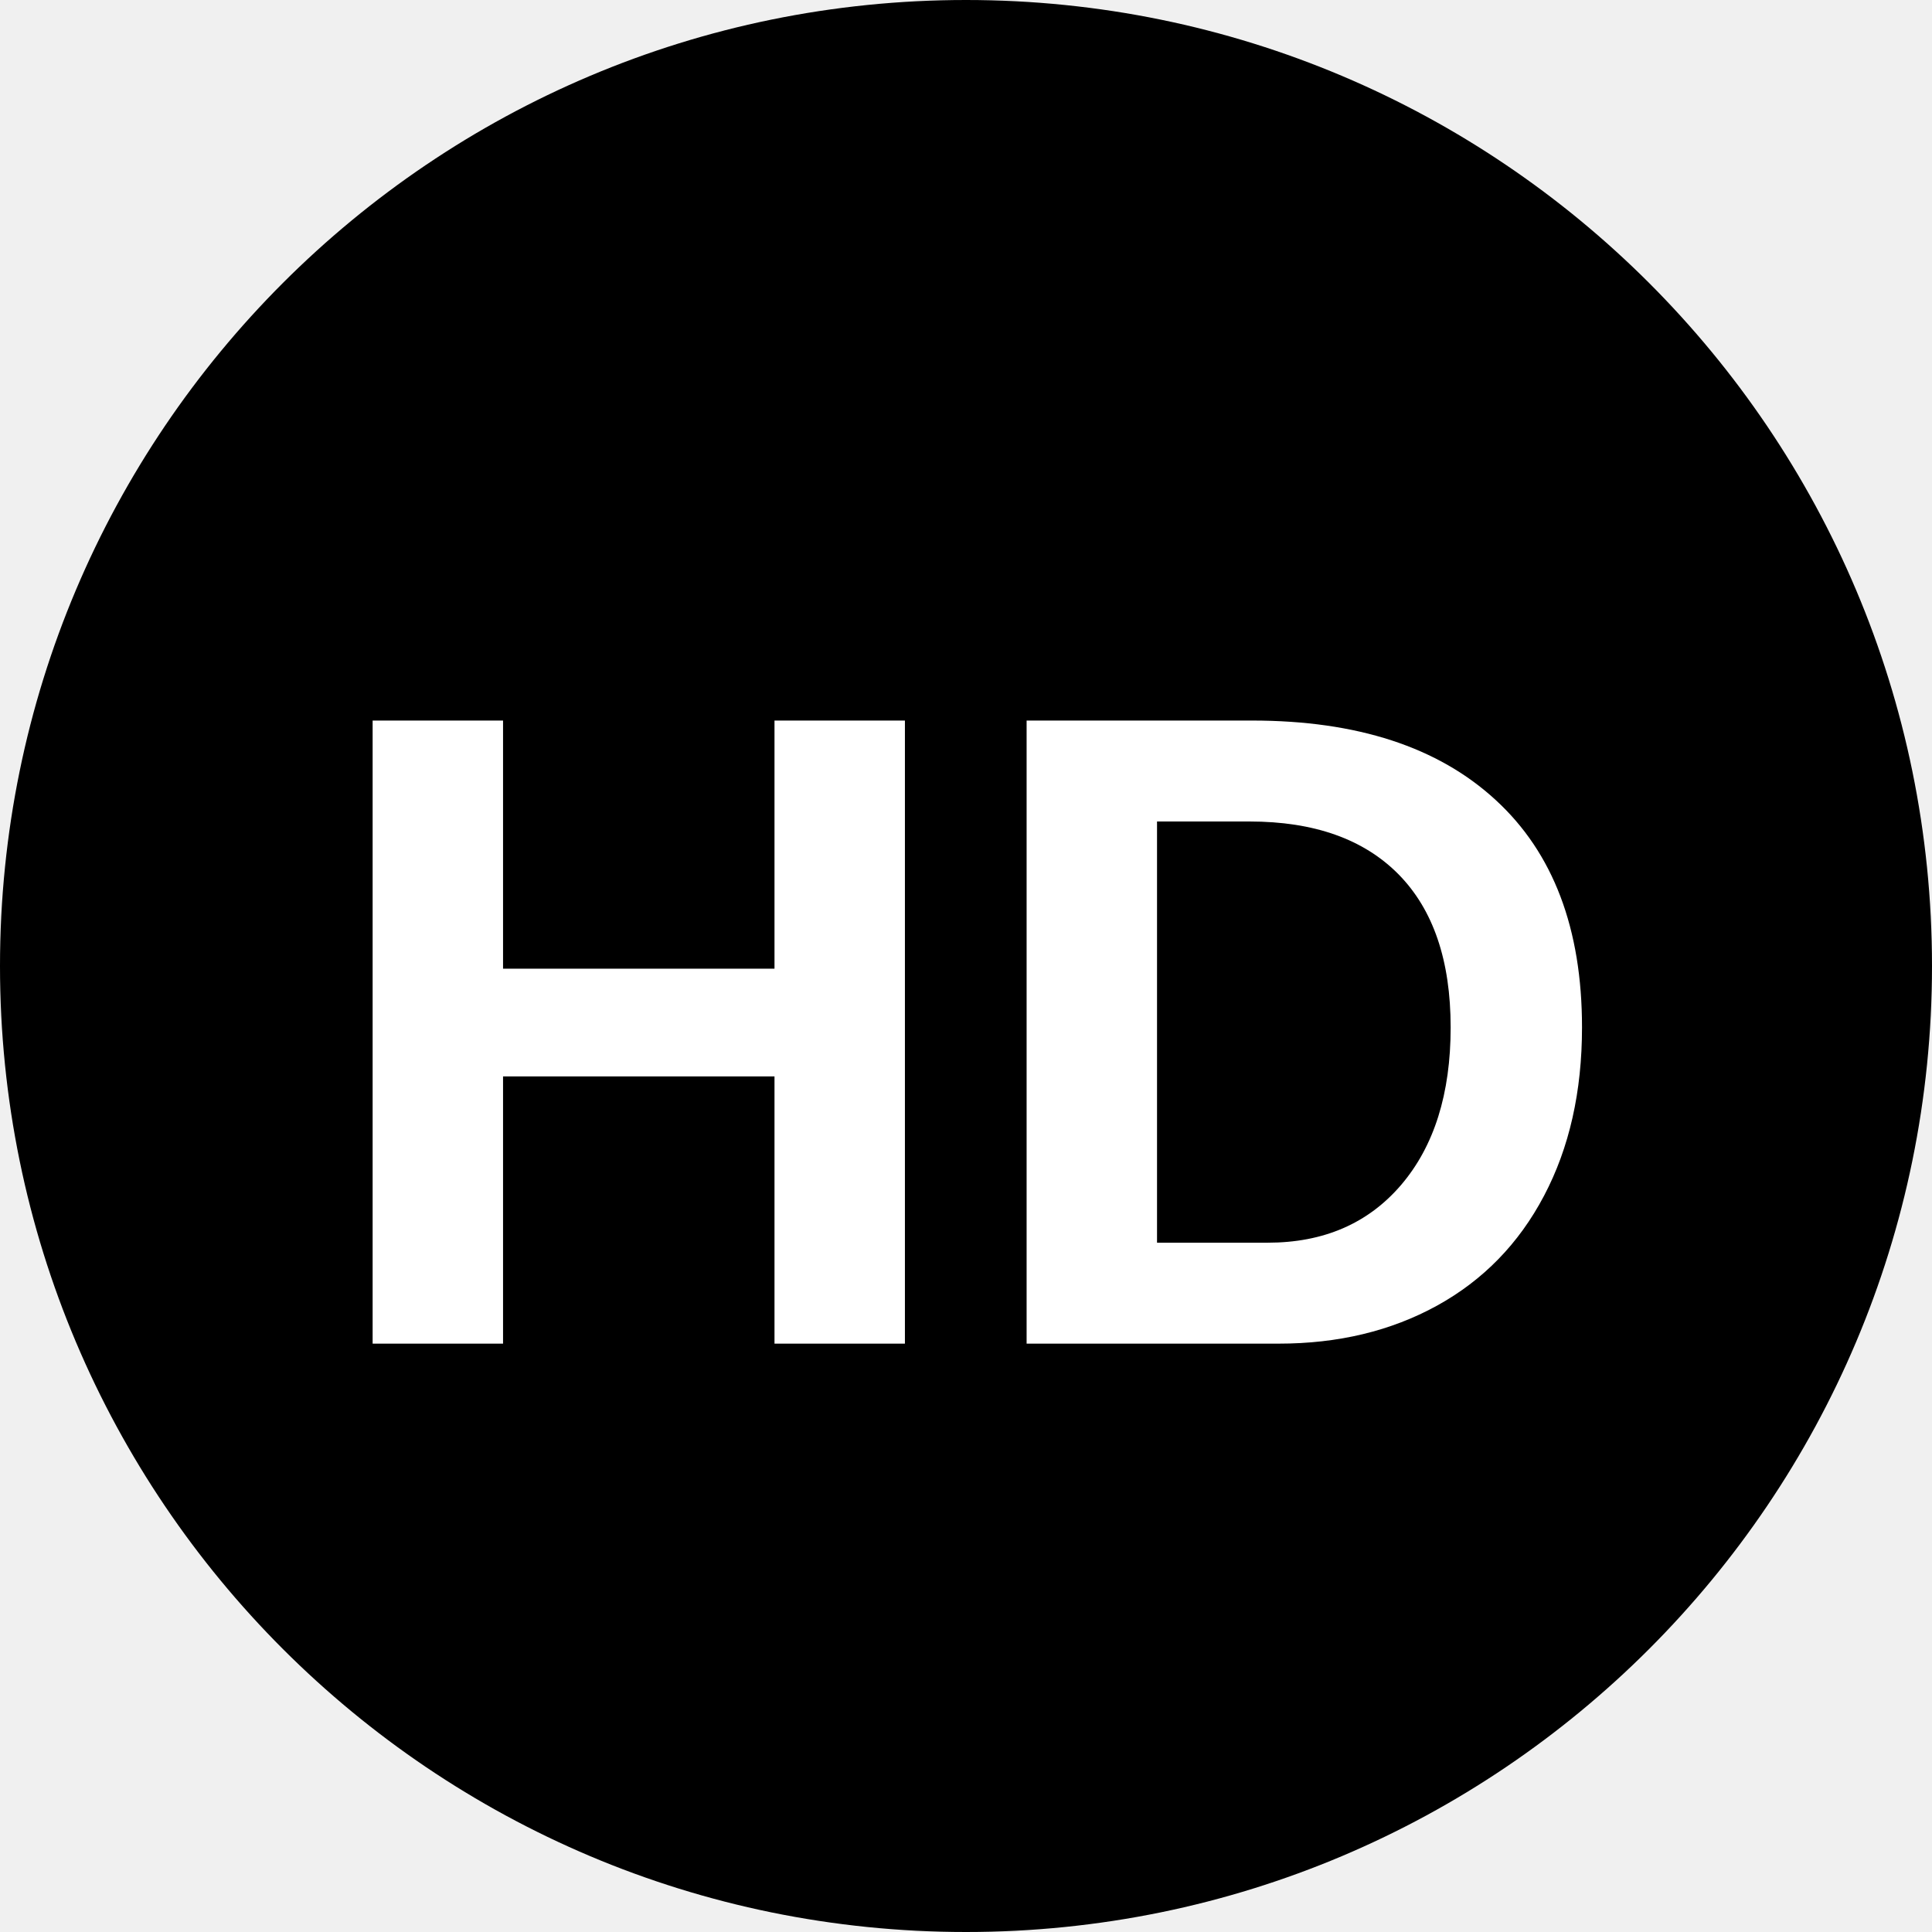
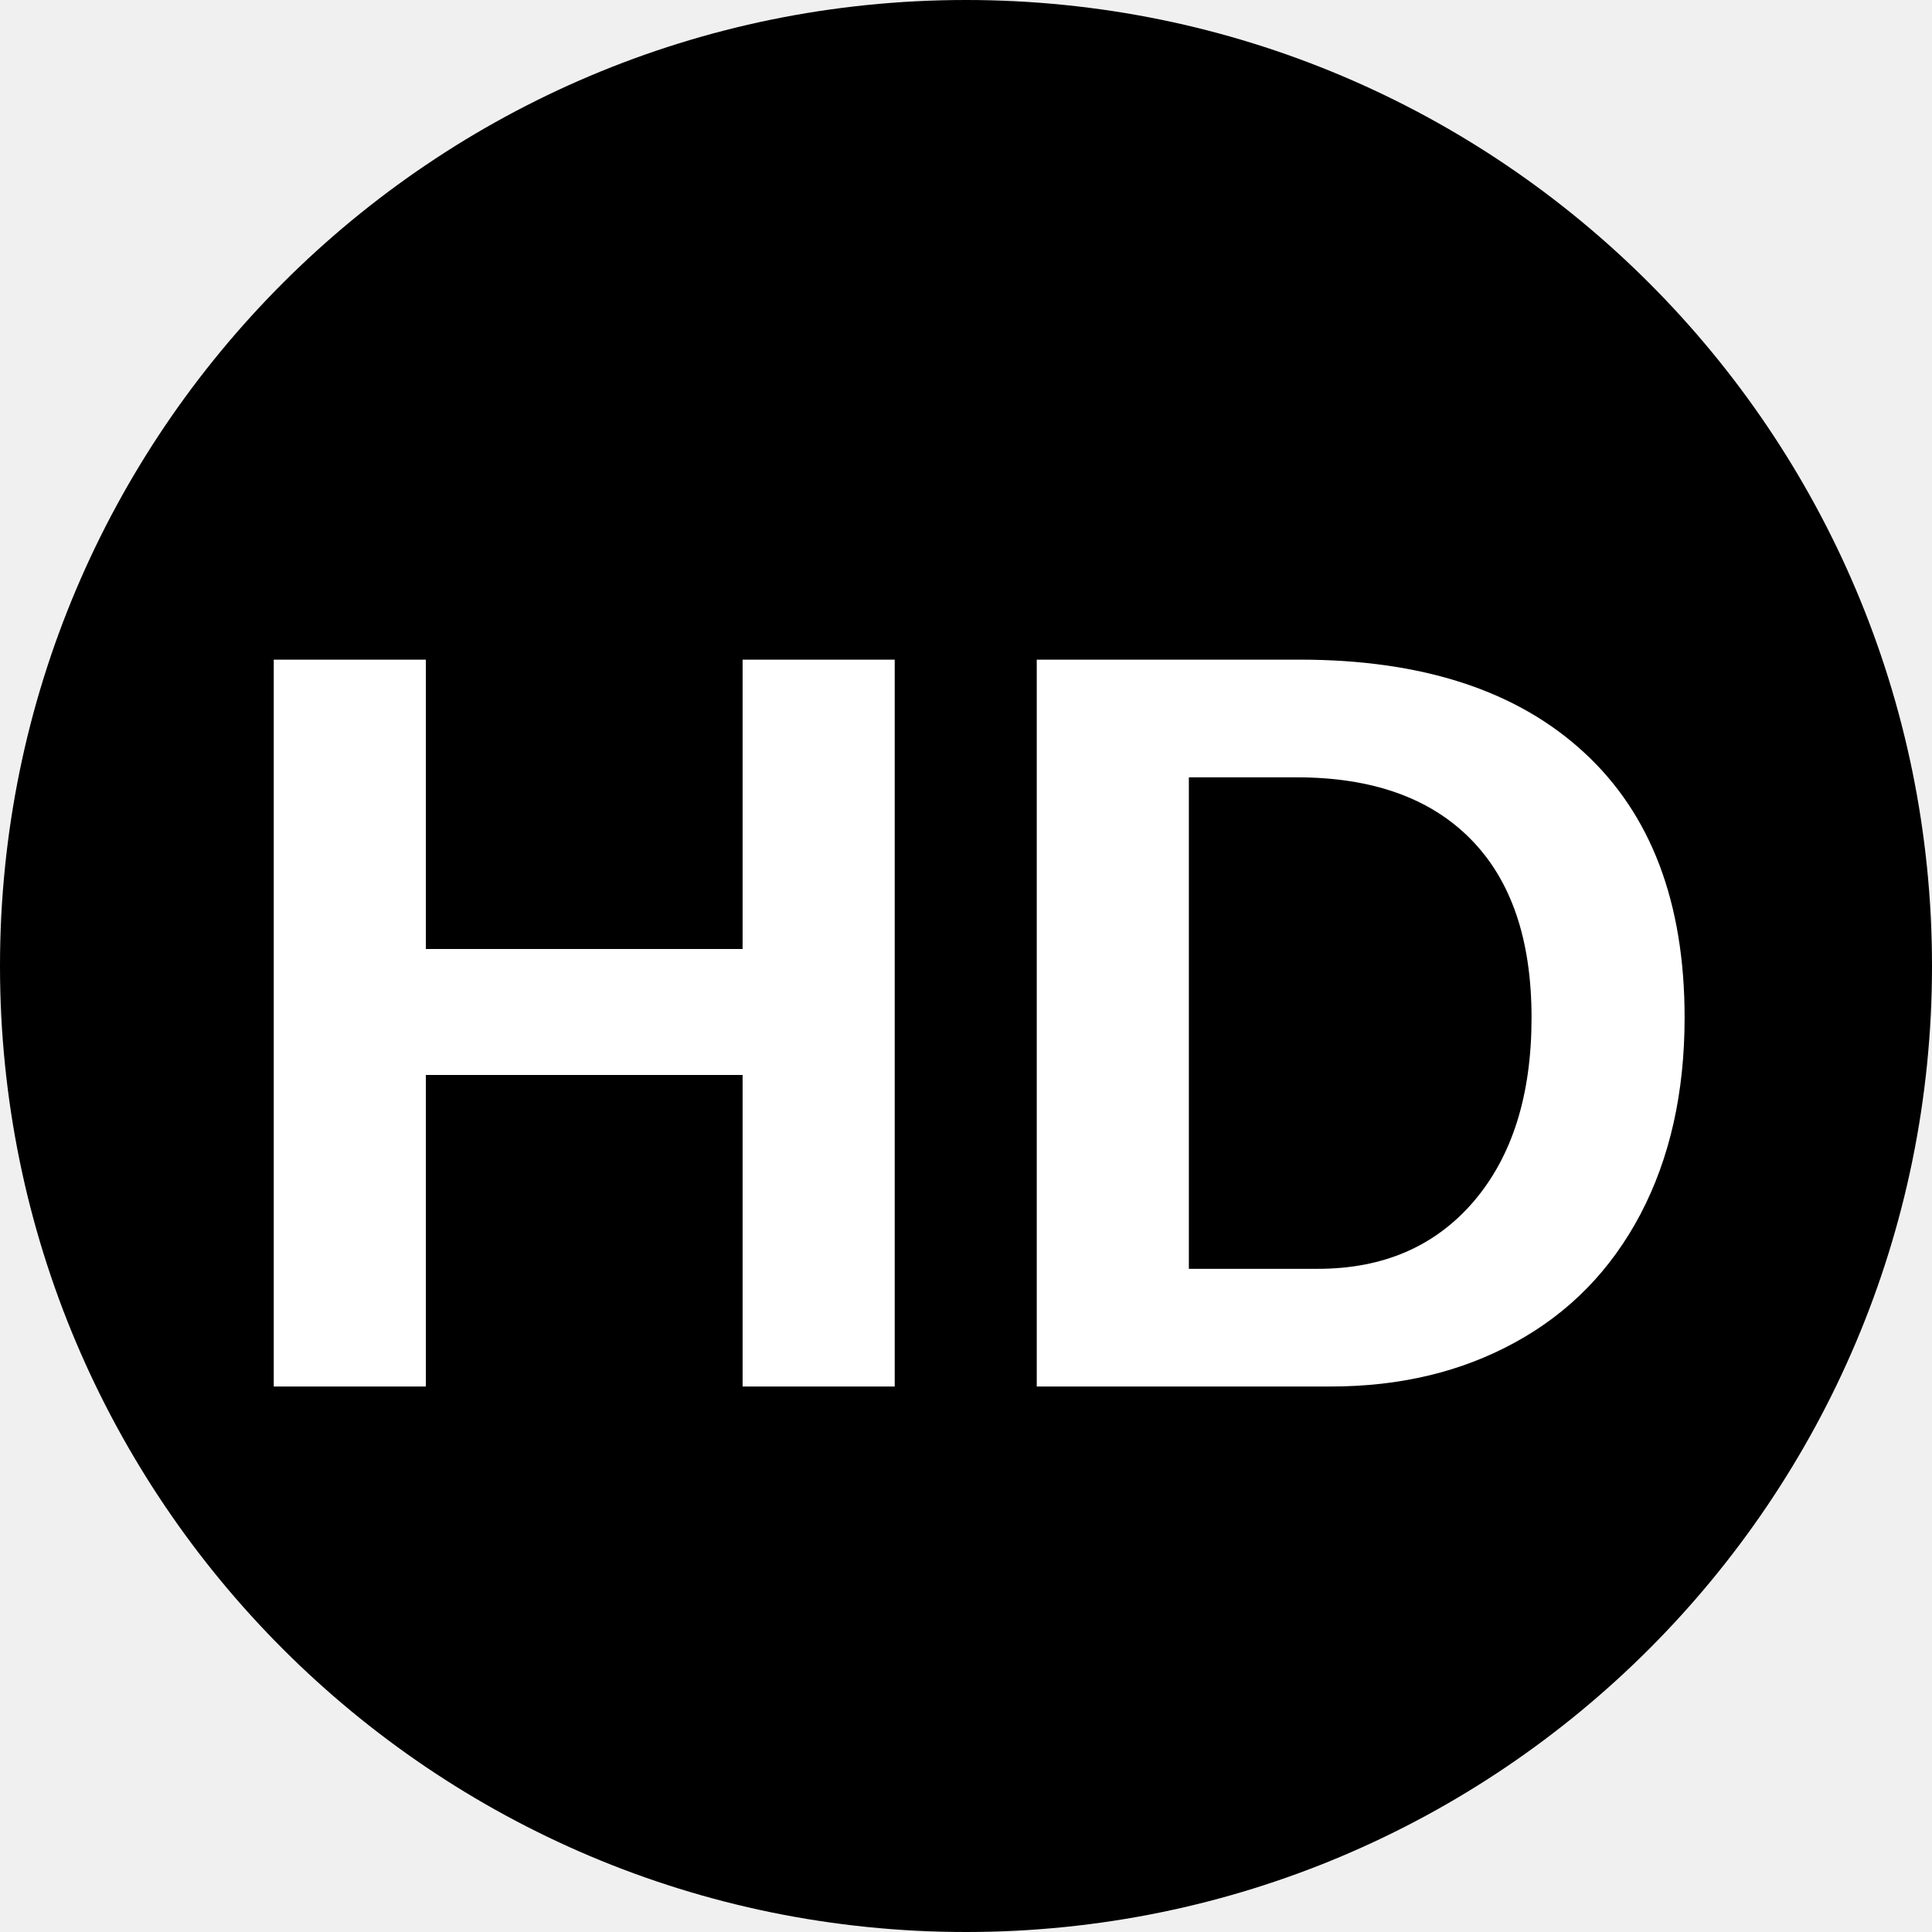
<svg xmlns="http://www.w3.org/2000/svg" width="128" height="128" viewBox="0 0 128 128">
  <circle cx="64" cy="64" r="64" fill="#000000" />
-   <text x="64" y="72" font-family="Arial, sans-serif" font-size="60" font-weight="bold" fill="#ffffff" text-anchor="middle" dominant-baseline="middle">HD</text>
+   <text x="64" y="72" font-family="Arial, sans-serif" font-size="70" font-weight="bold" fill="#ffffff" text-anchor="middle" dominant-baseline="middle">HD</text>
</svg>
